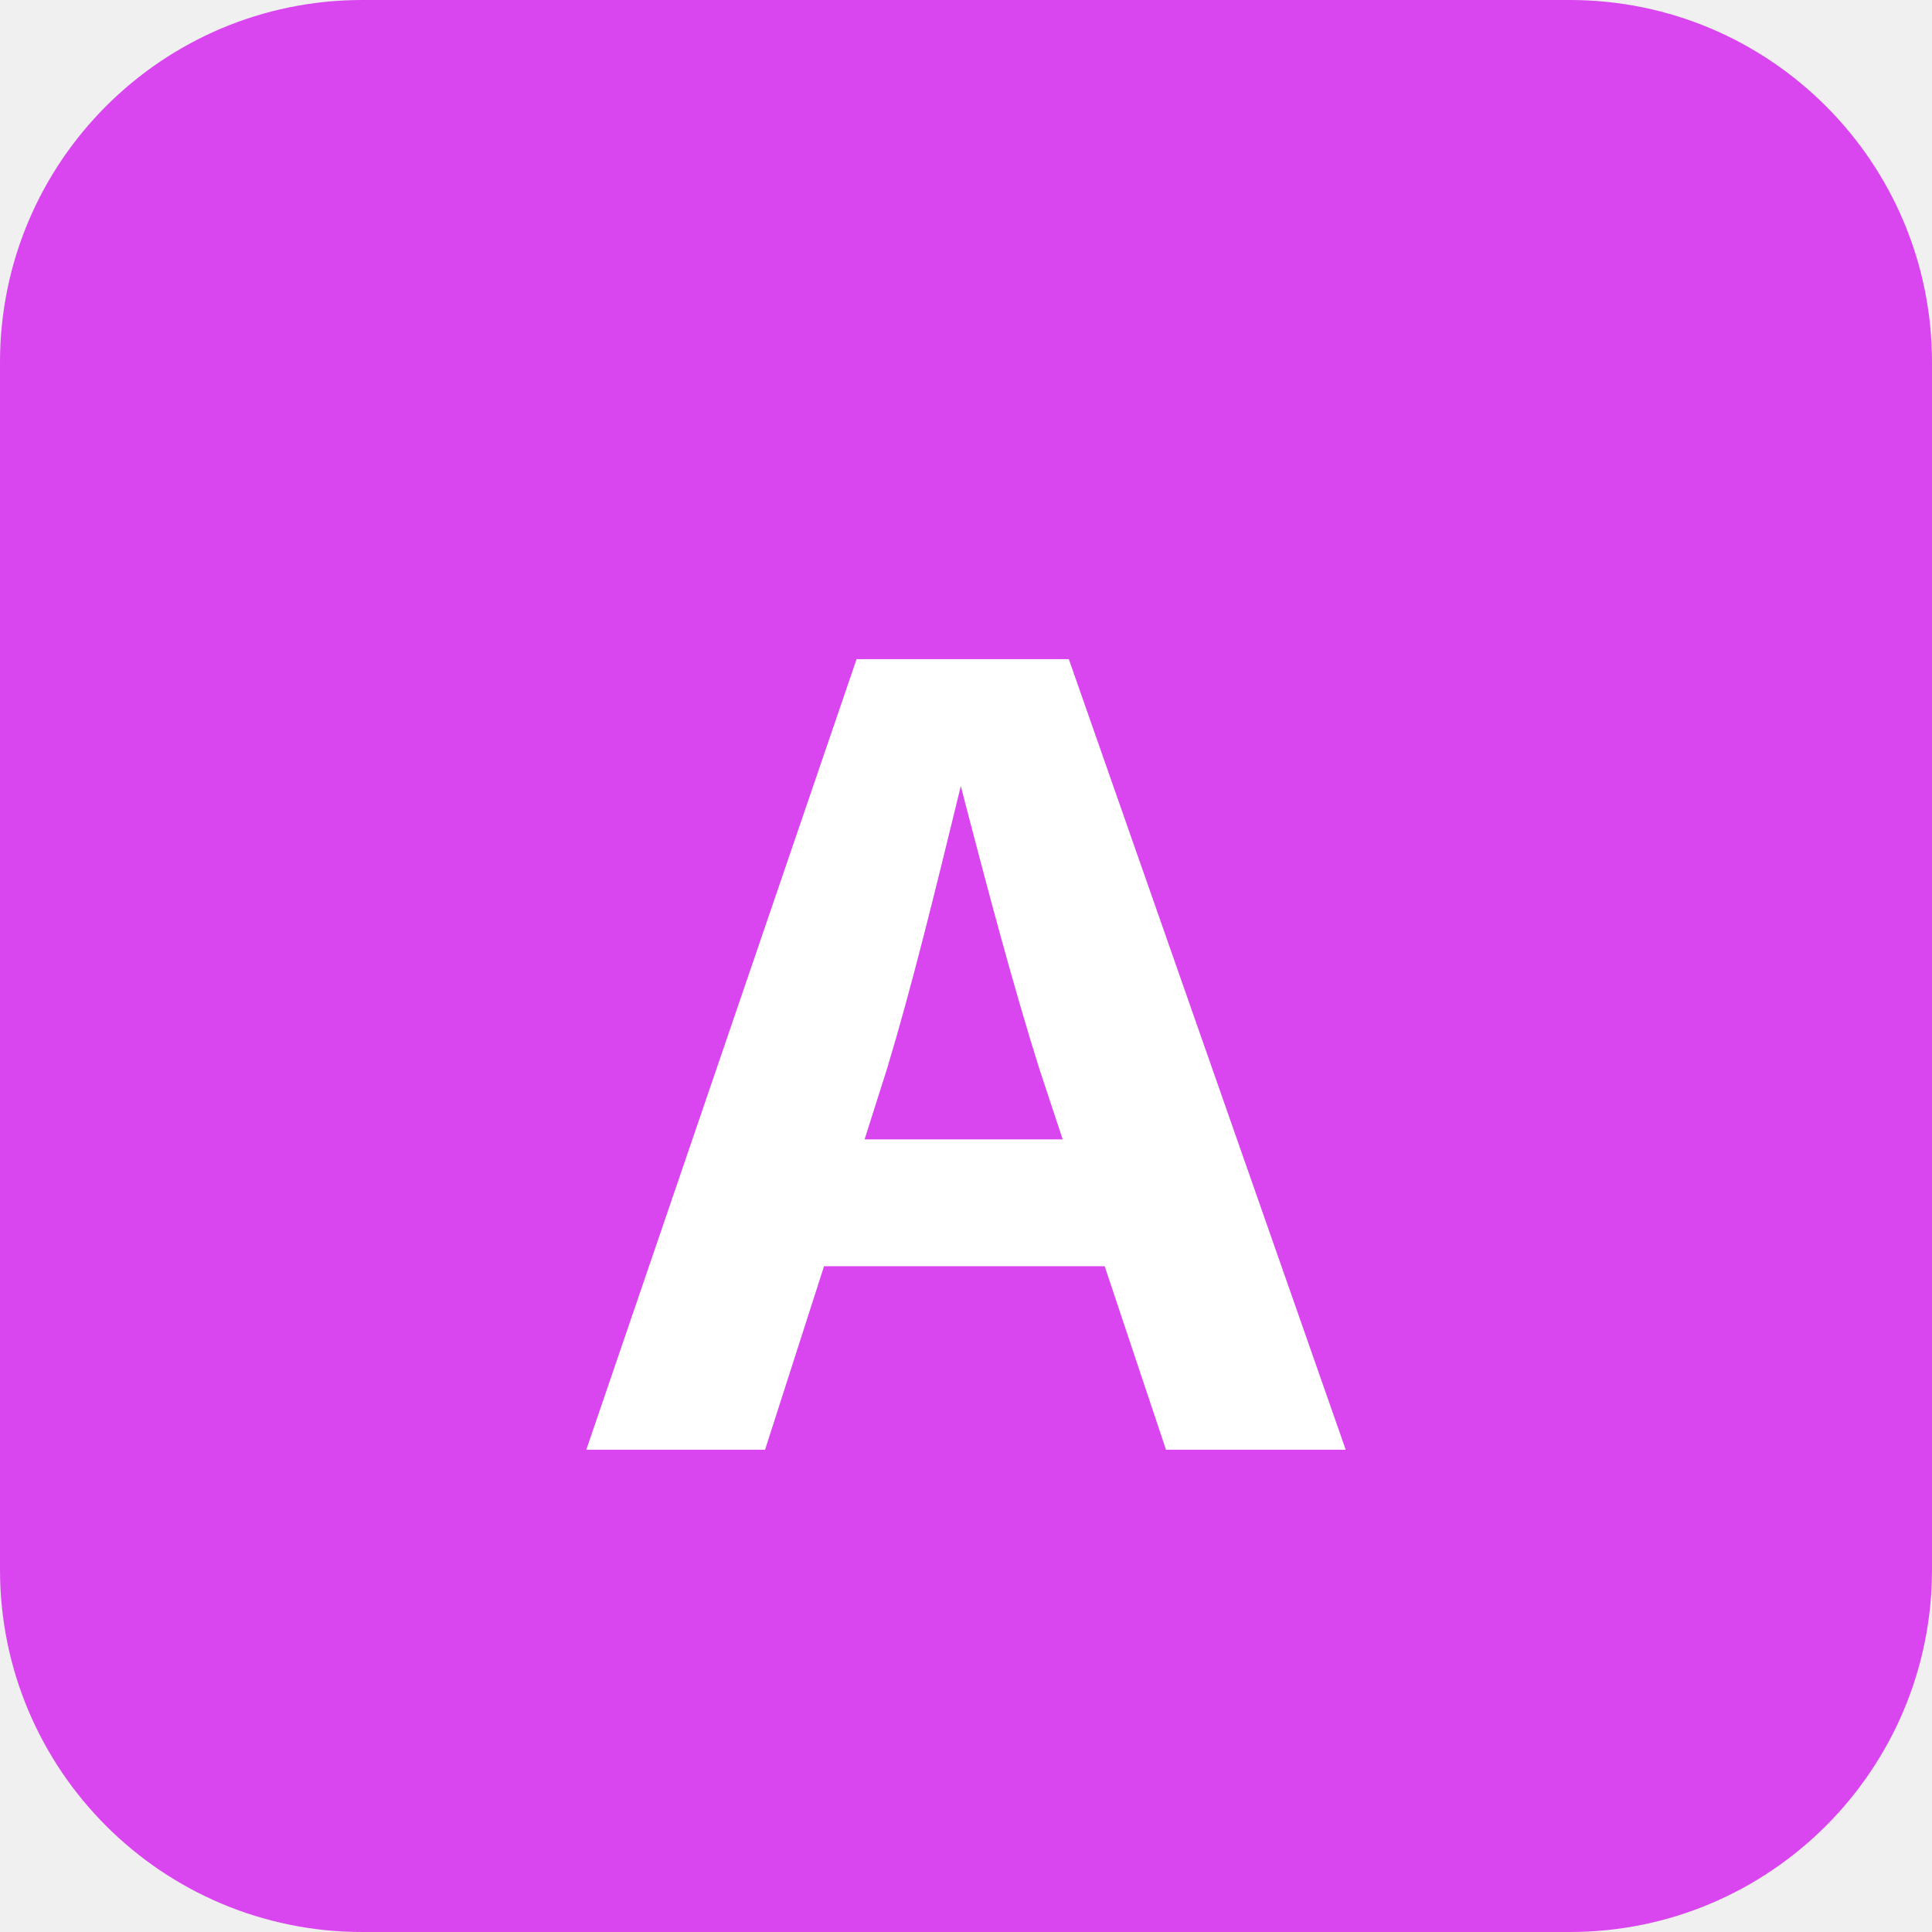
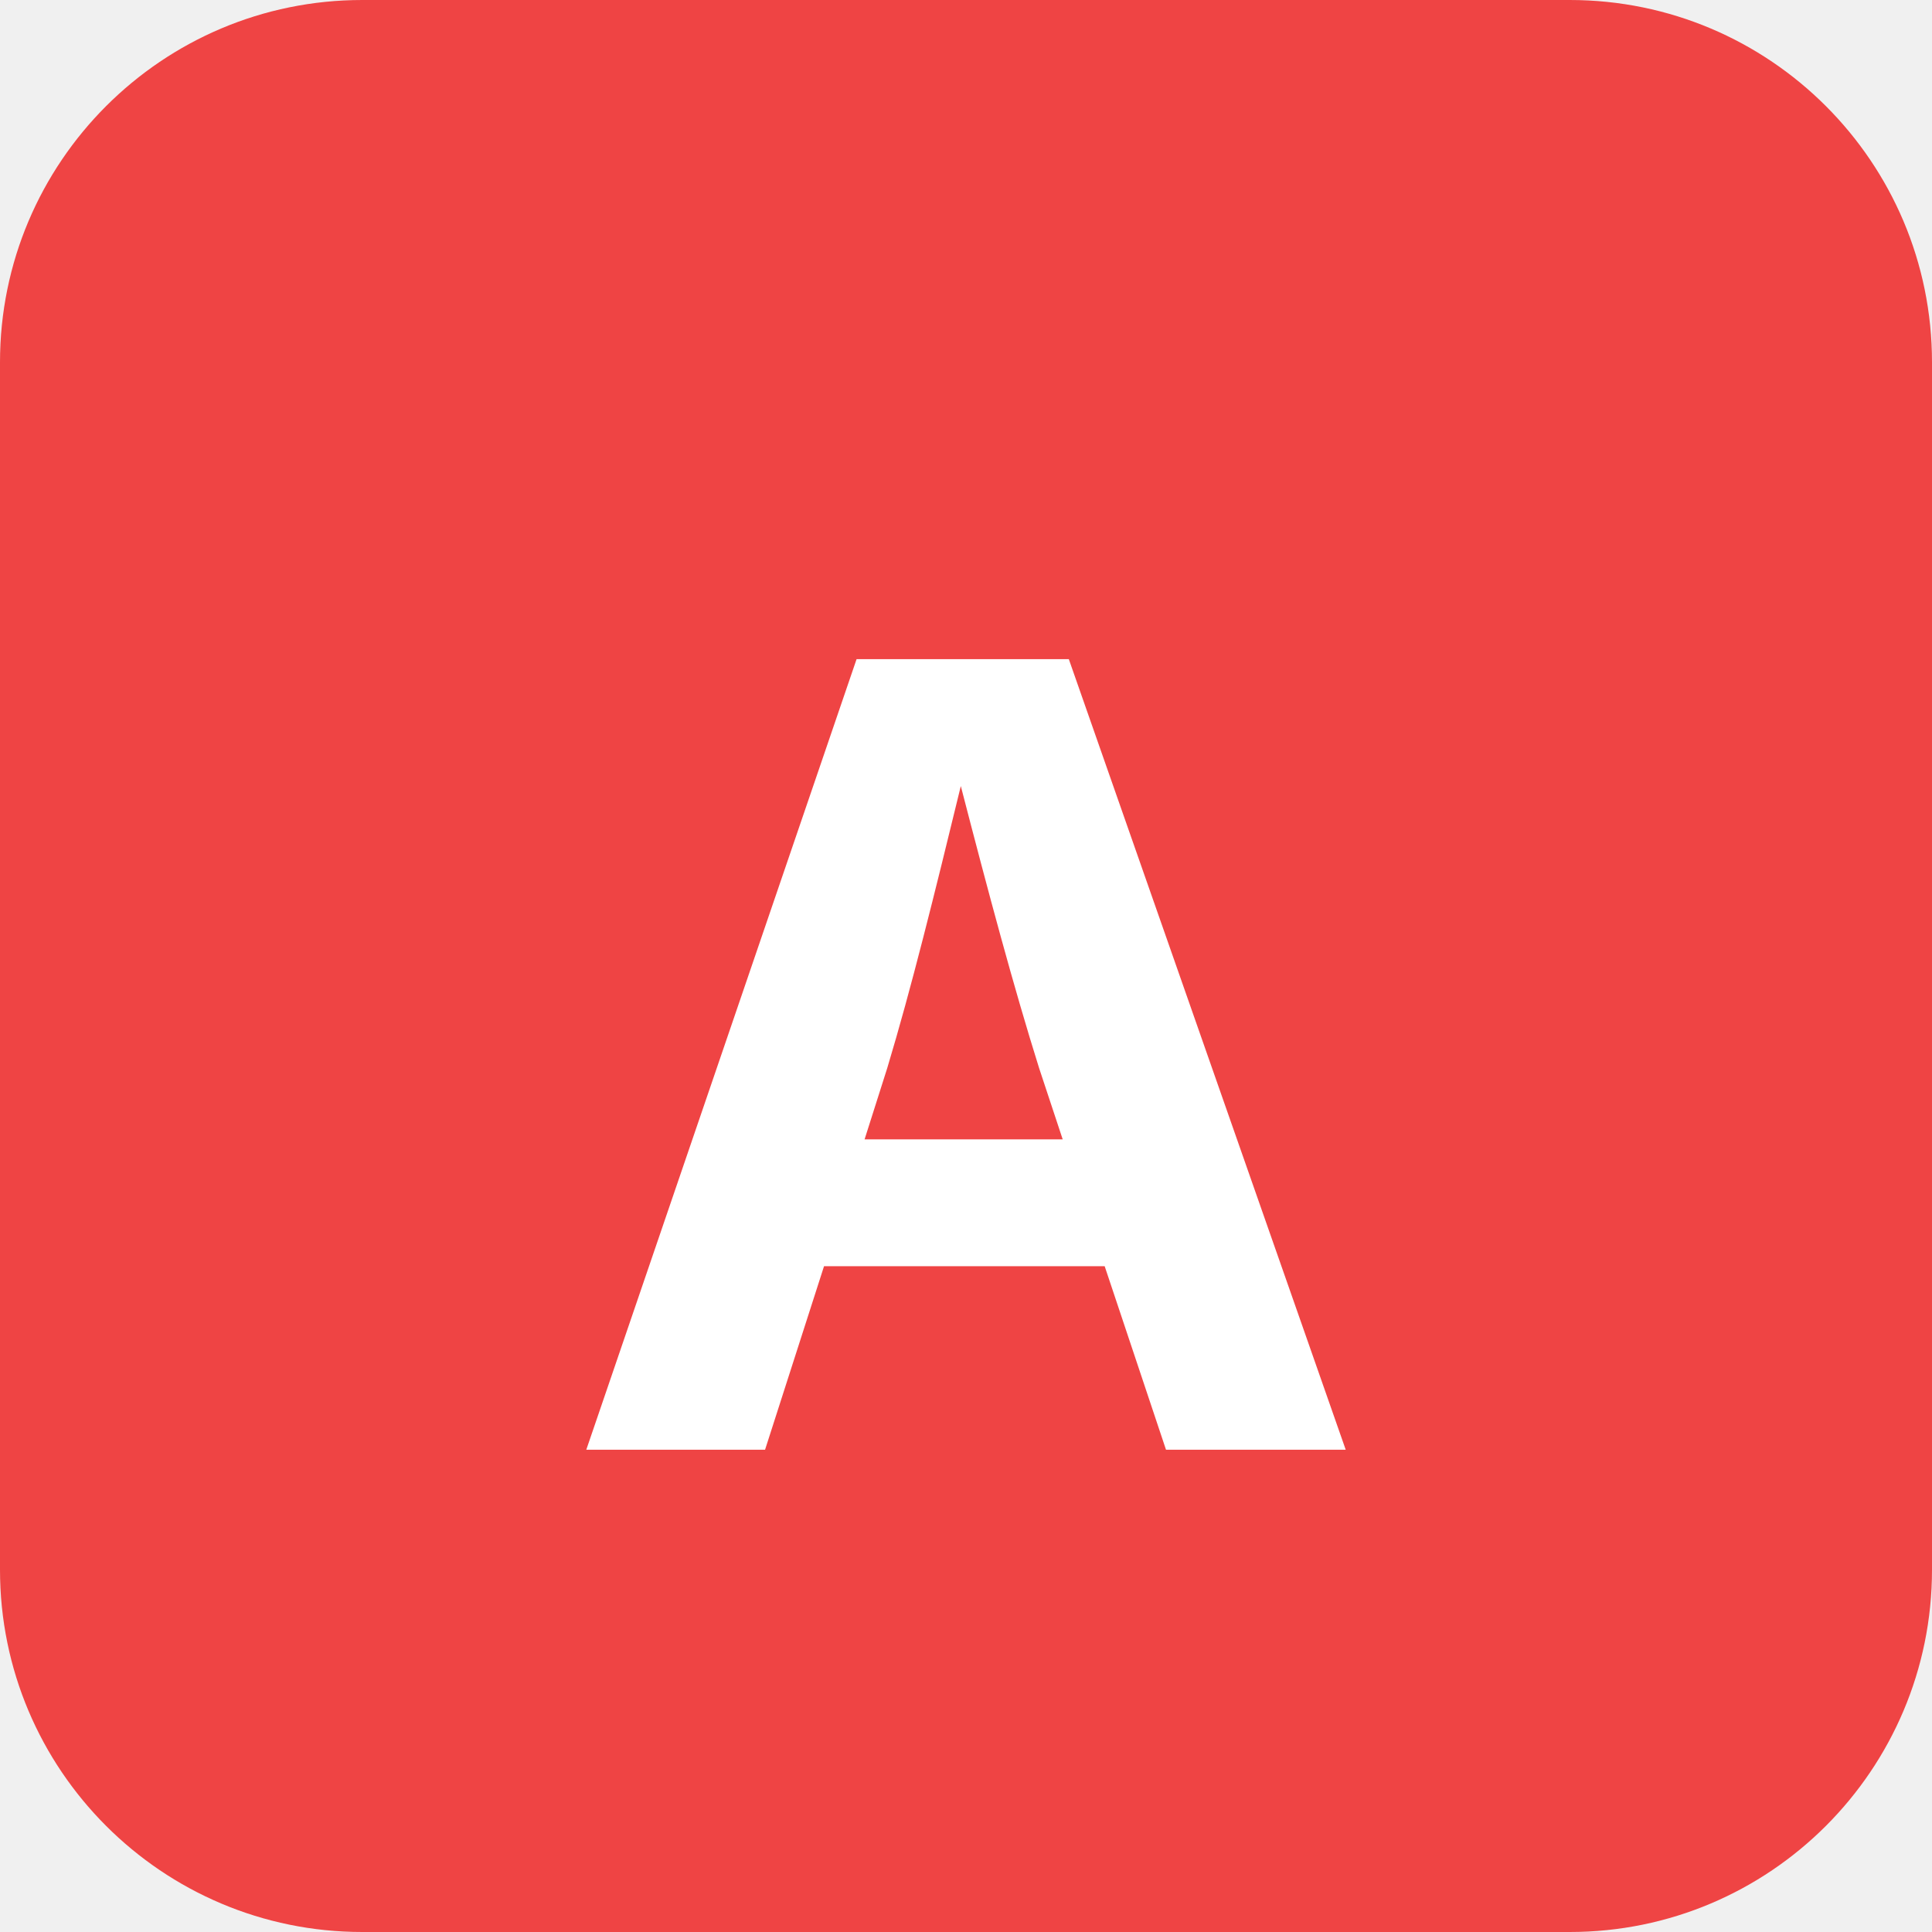
<svg xmlns="http://www.w3.org/2000/svg" viewBox="0 0 64 64">
-   <rect width="64" height="64" rx="12" fill="#d946ef" />
+   <rect width="64" height="64" rx="12" fill="#ef4444" />
  <text x="50%" y="54%" font-size="36" font-family="system-ui,-apple-system,Segoe UI,sans-serif" font-weight="700" fill="#ffffff" text-anchor="middle" dominant-baseline="middle">А</text>
</svg>
